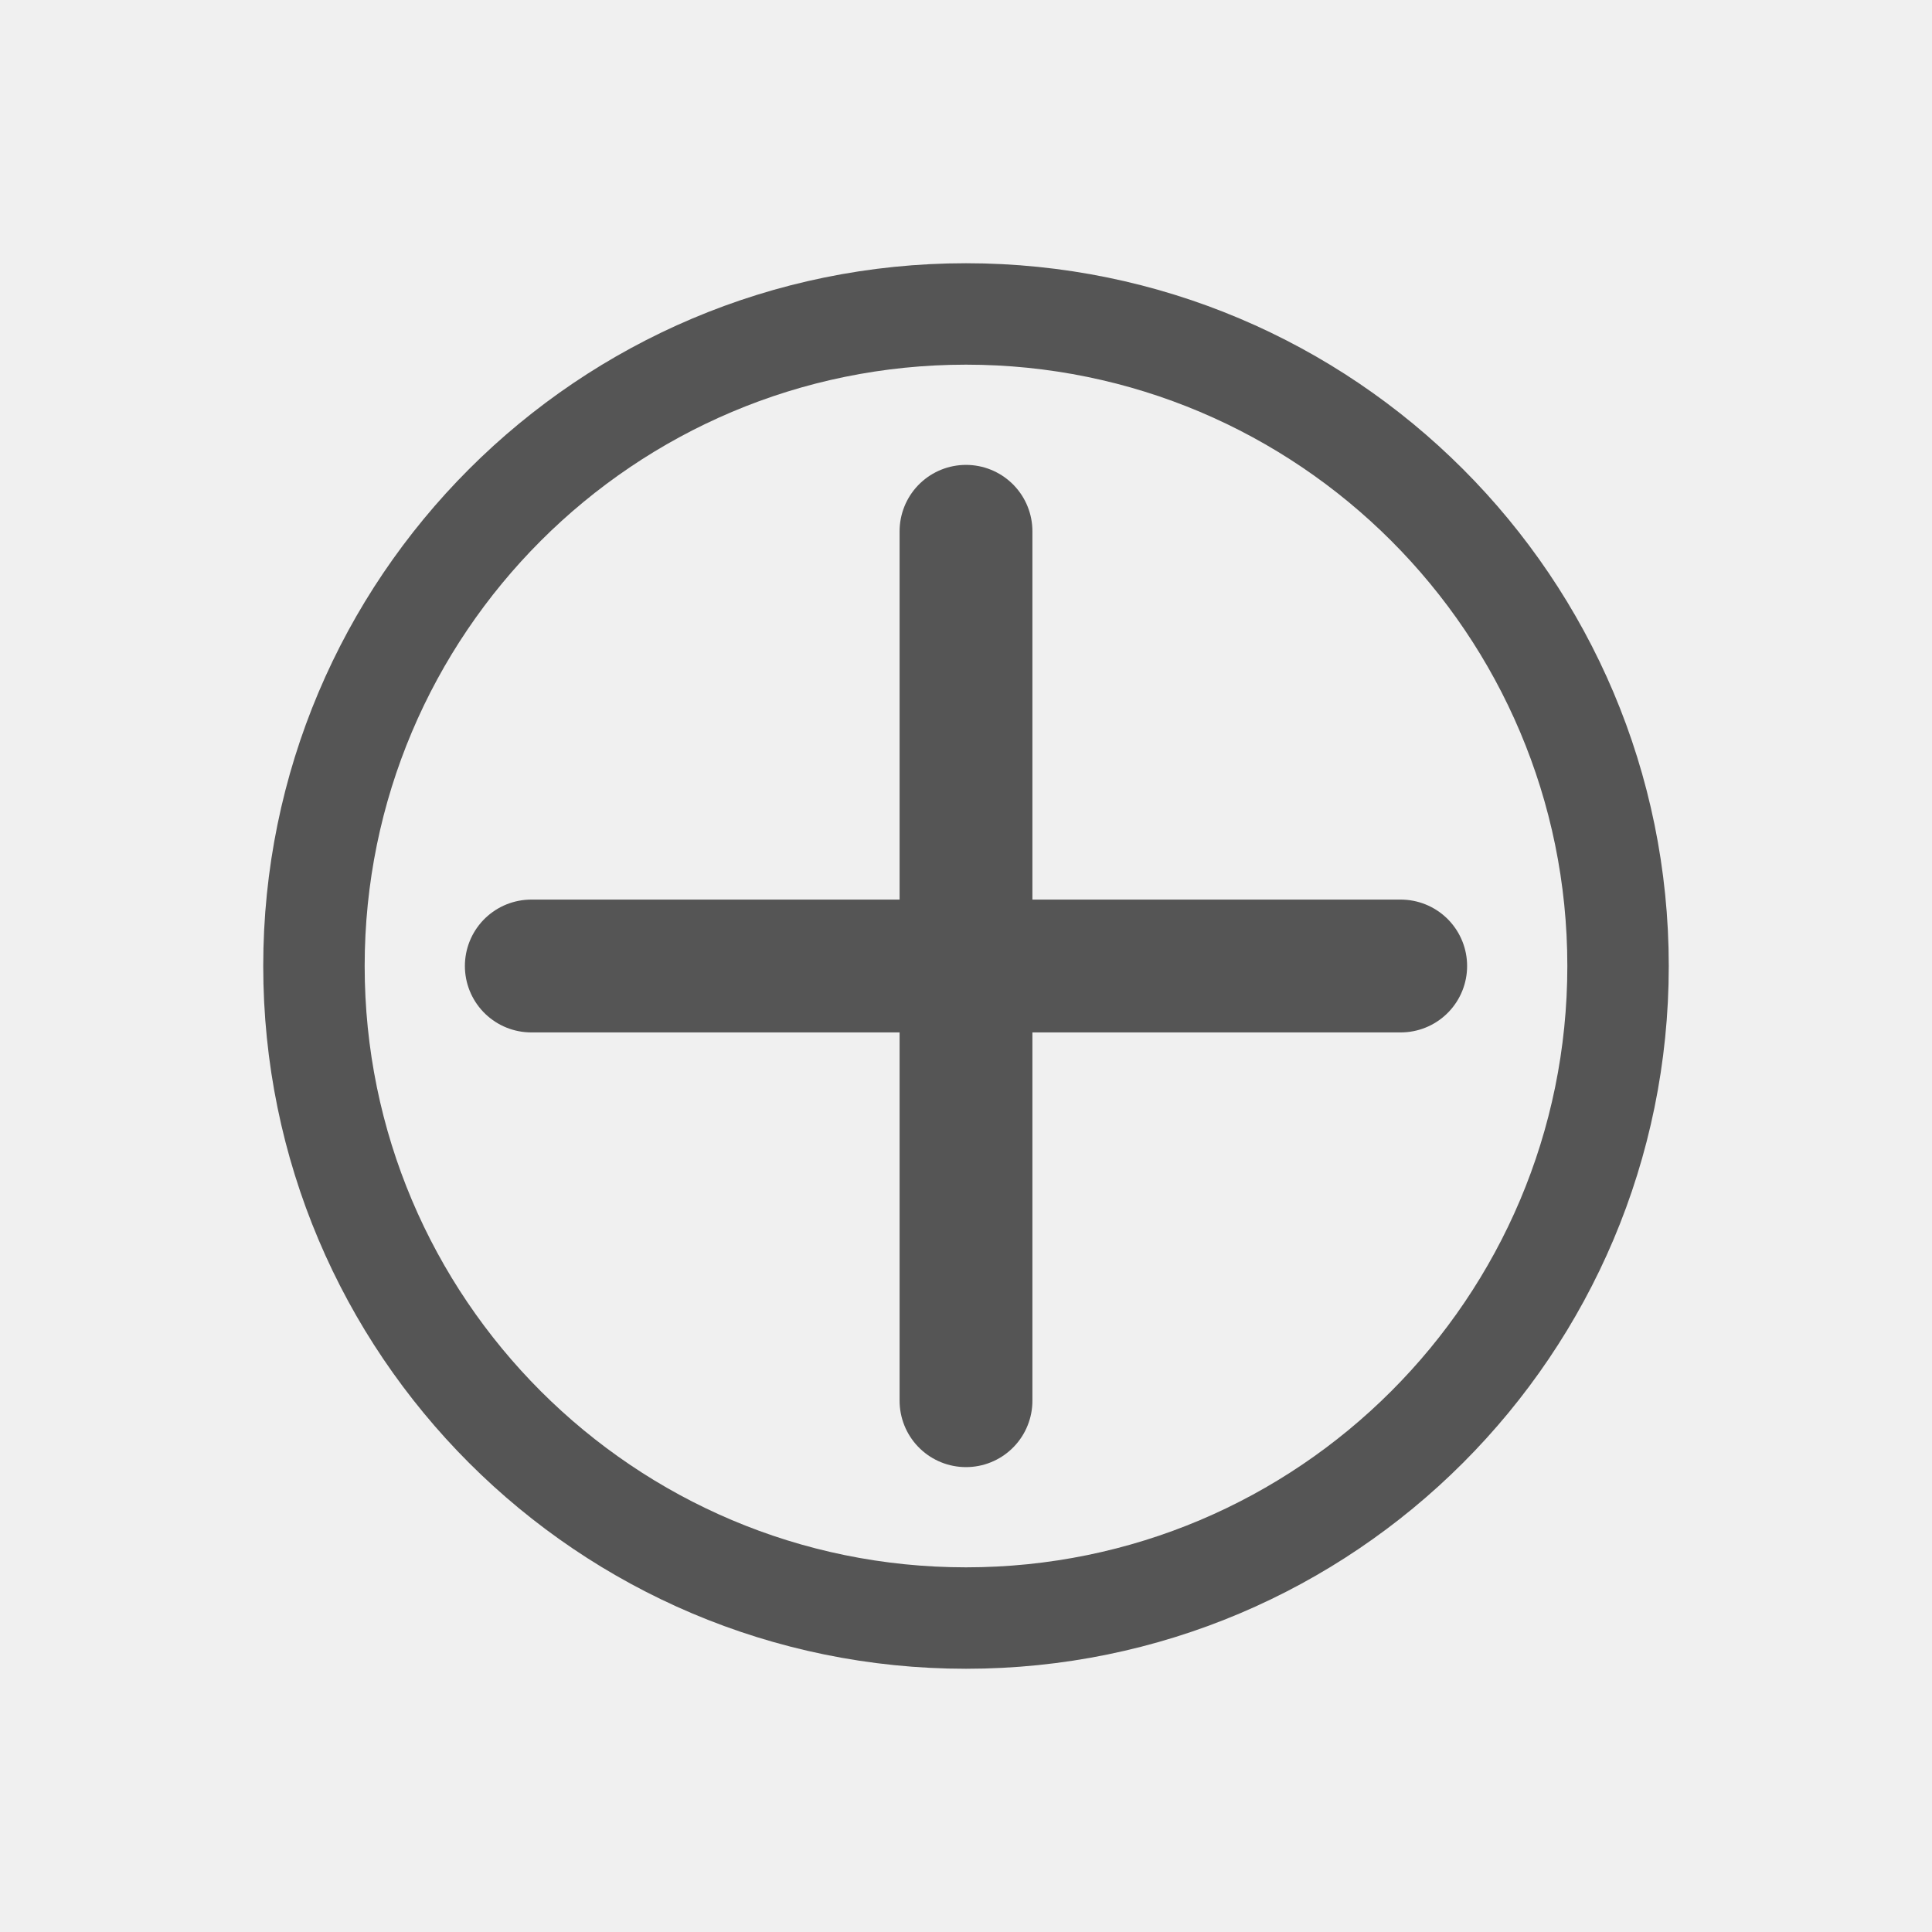
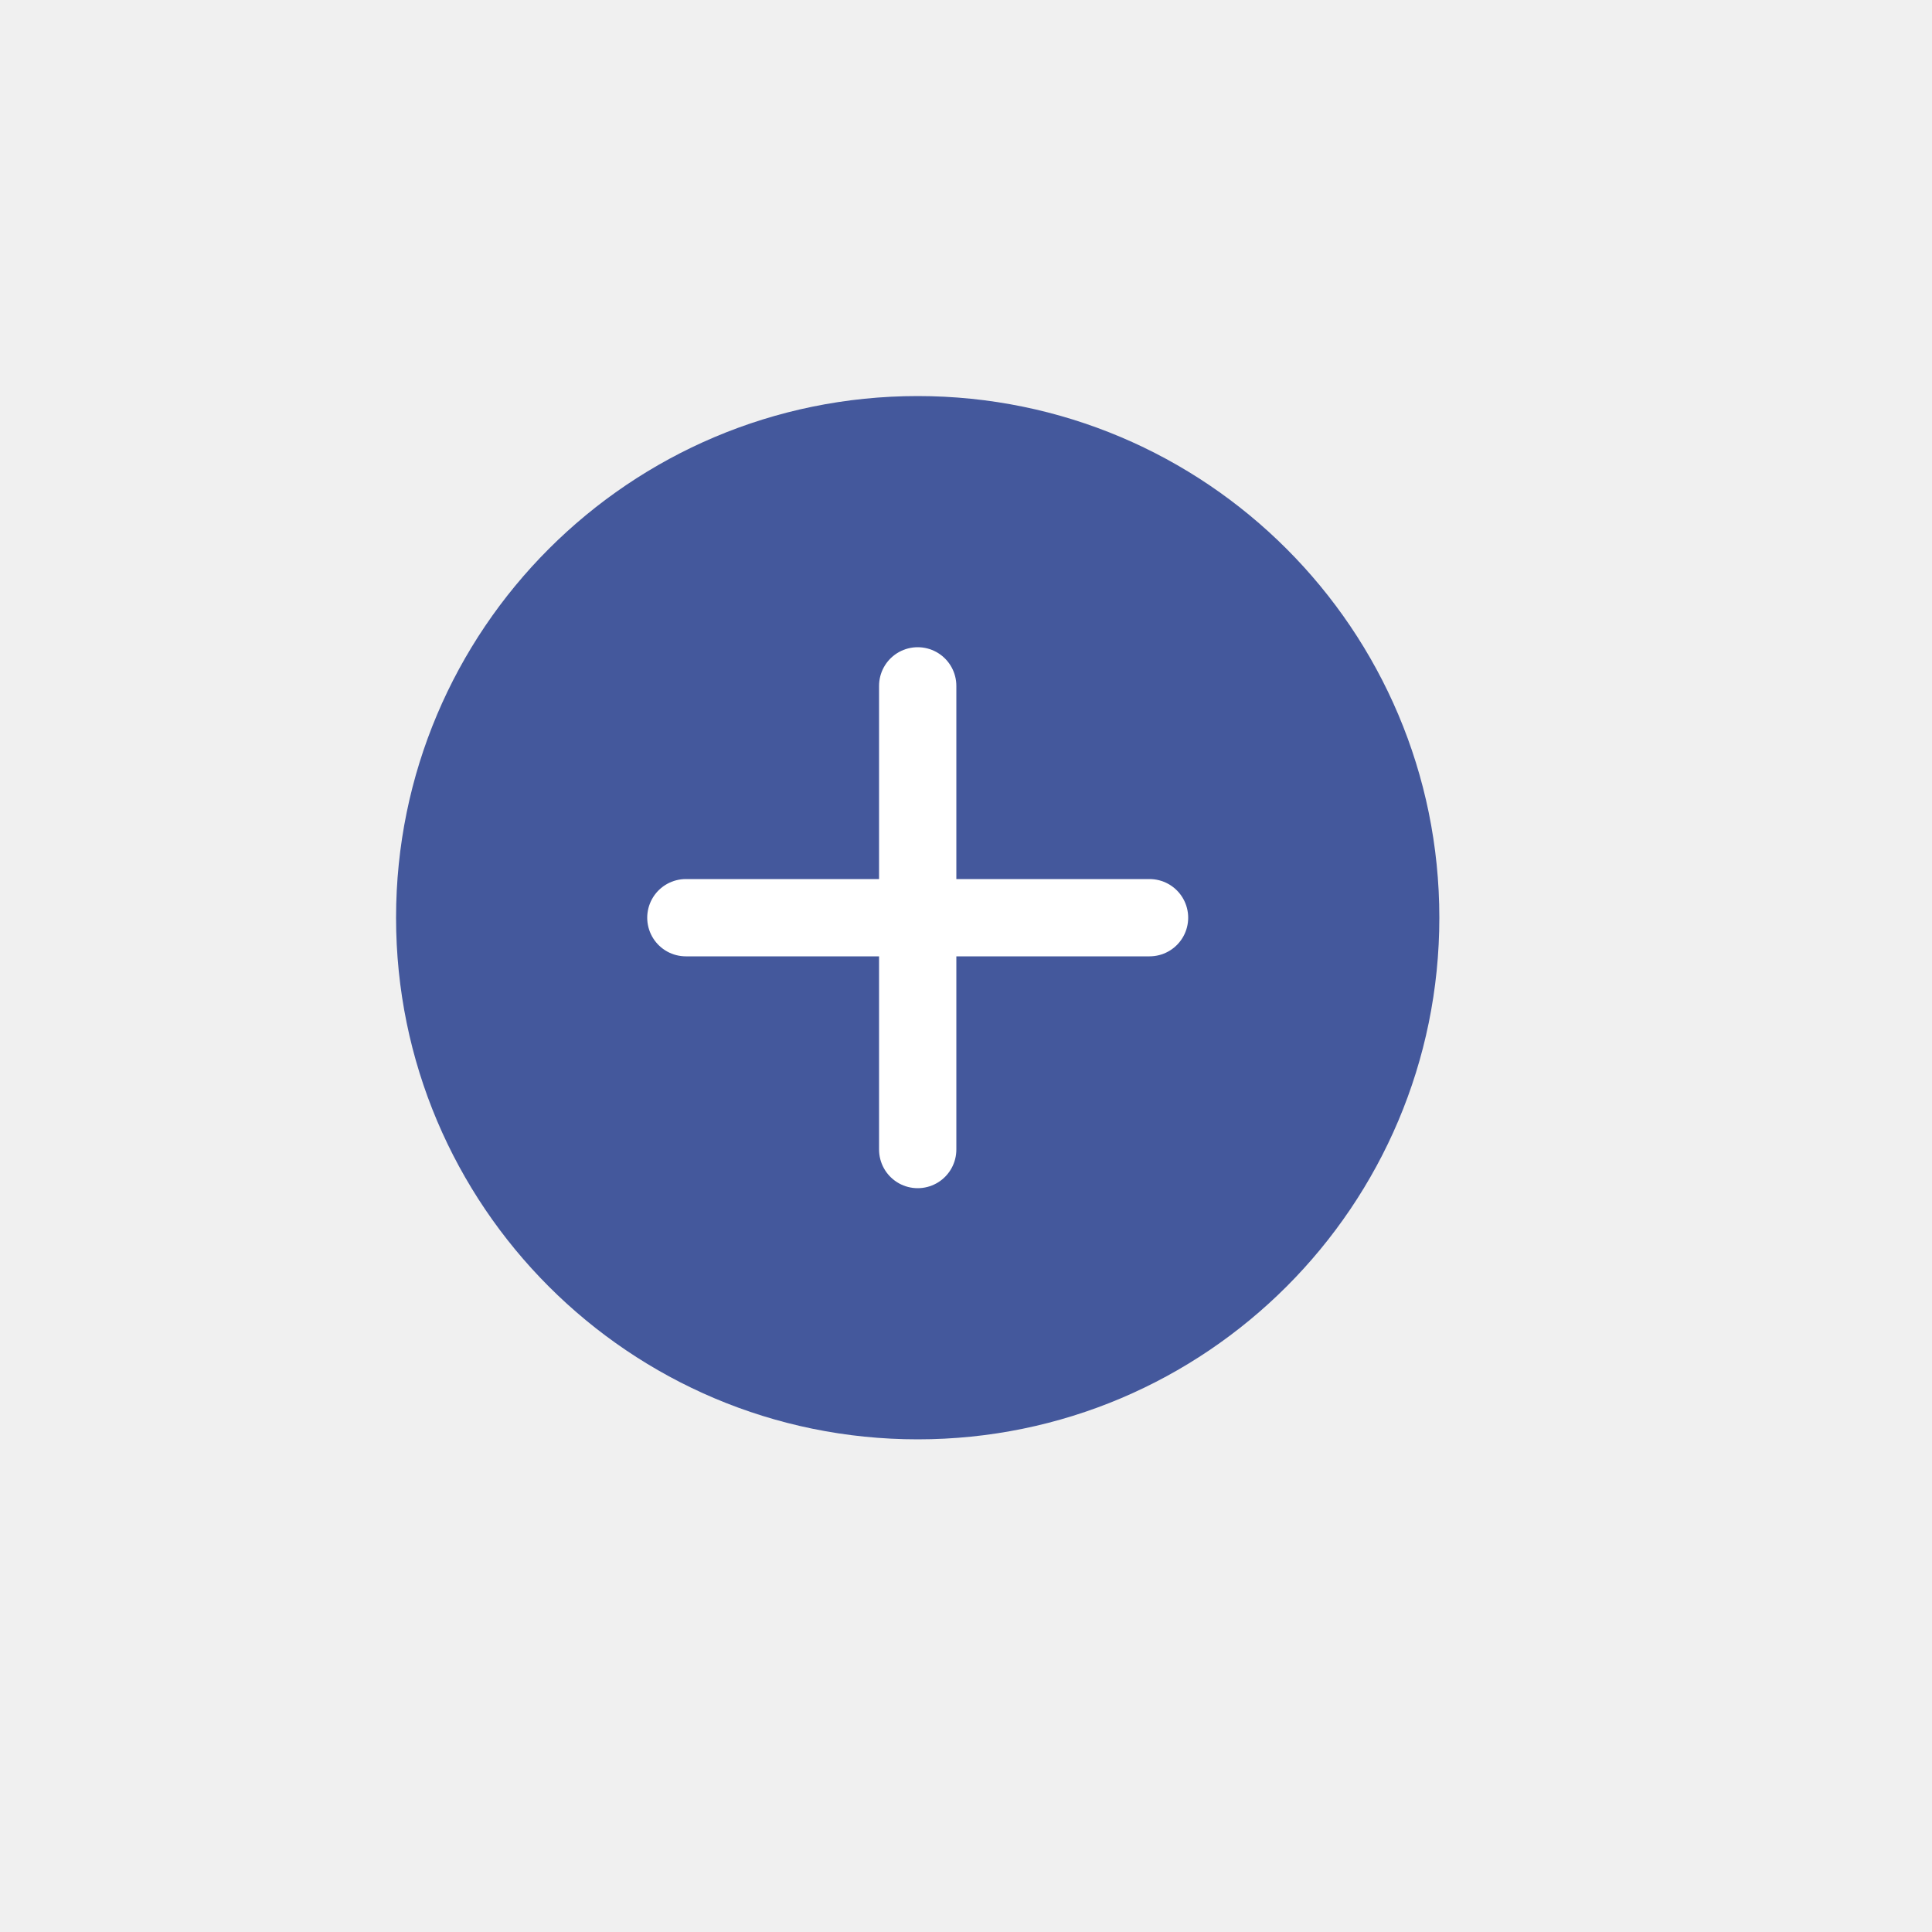
<svg xmlns="http://www.w3.org/2000/svg" viewBox="0 0 80 80" fill="none">
-   <circle cx="40" cy="40" r="27" stroke="#555555" stroke-width="4.2" />
-   <path d="M40 22v36M22 40h36" stroke="#555555" stroke-width="5.5" stroke-linecap="round" />
+   <g transform="translate(6 6) scale(0.8)">
+     <circle cx="40" cy="40" r="27" fill="#44589cff" />
+     <path d="M40 28v24M28 40h24" stroke="#ffffff" stroke-width="4" stroke-linecap="round" />
+   </g>
</svg>
